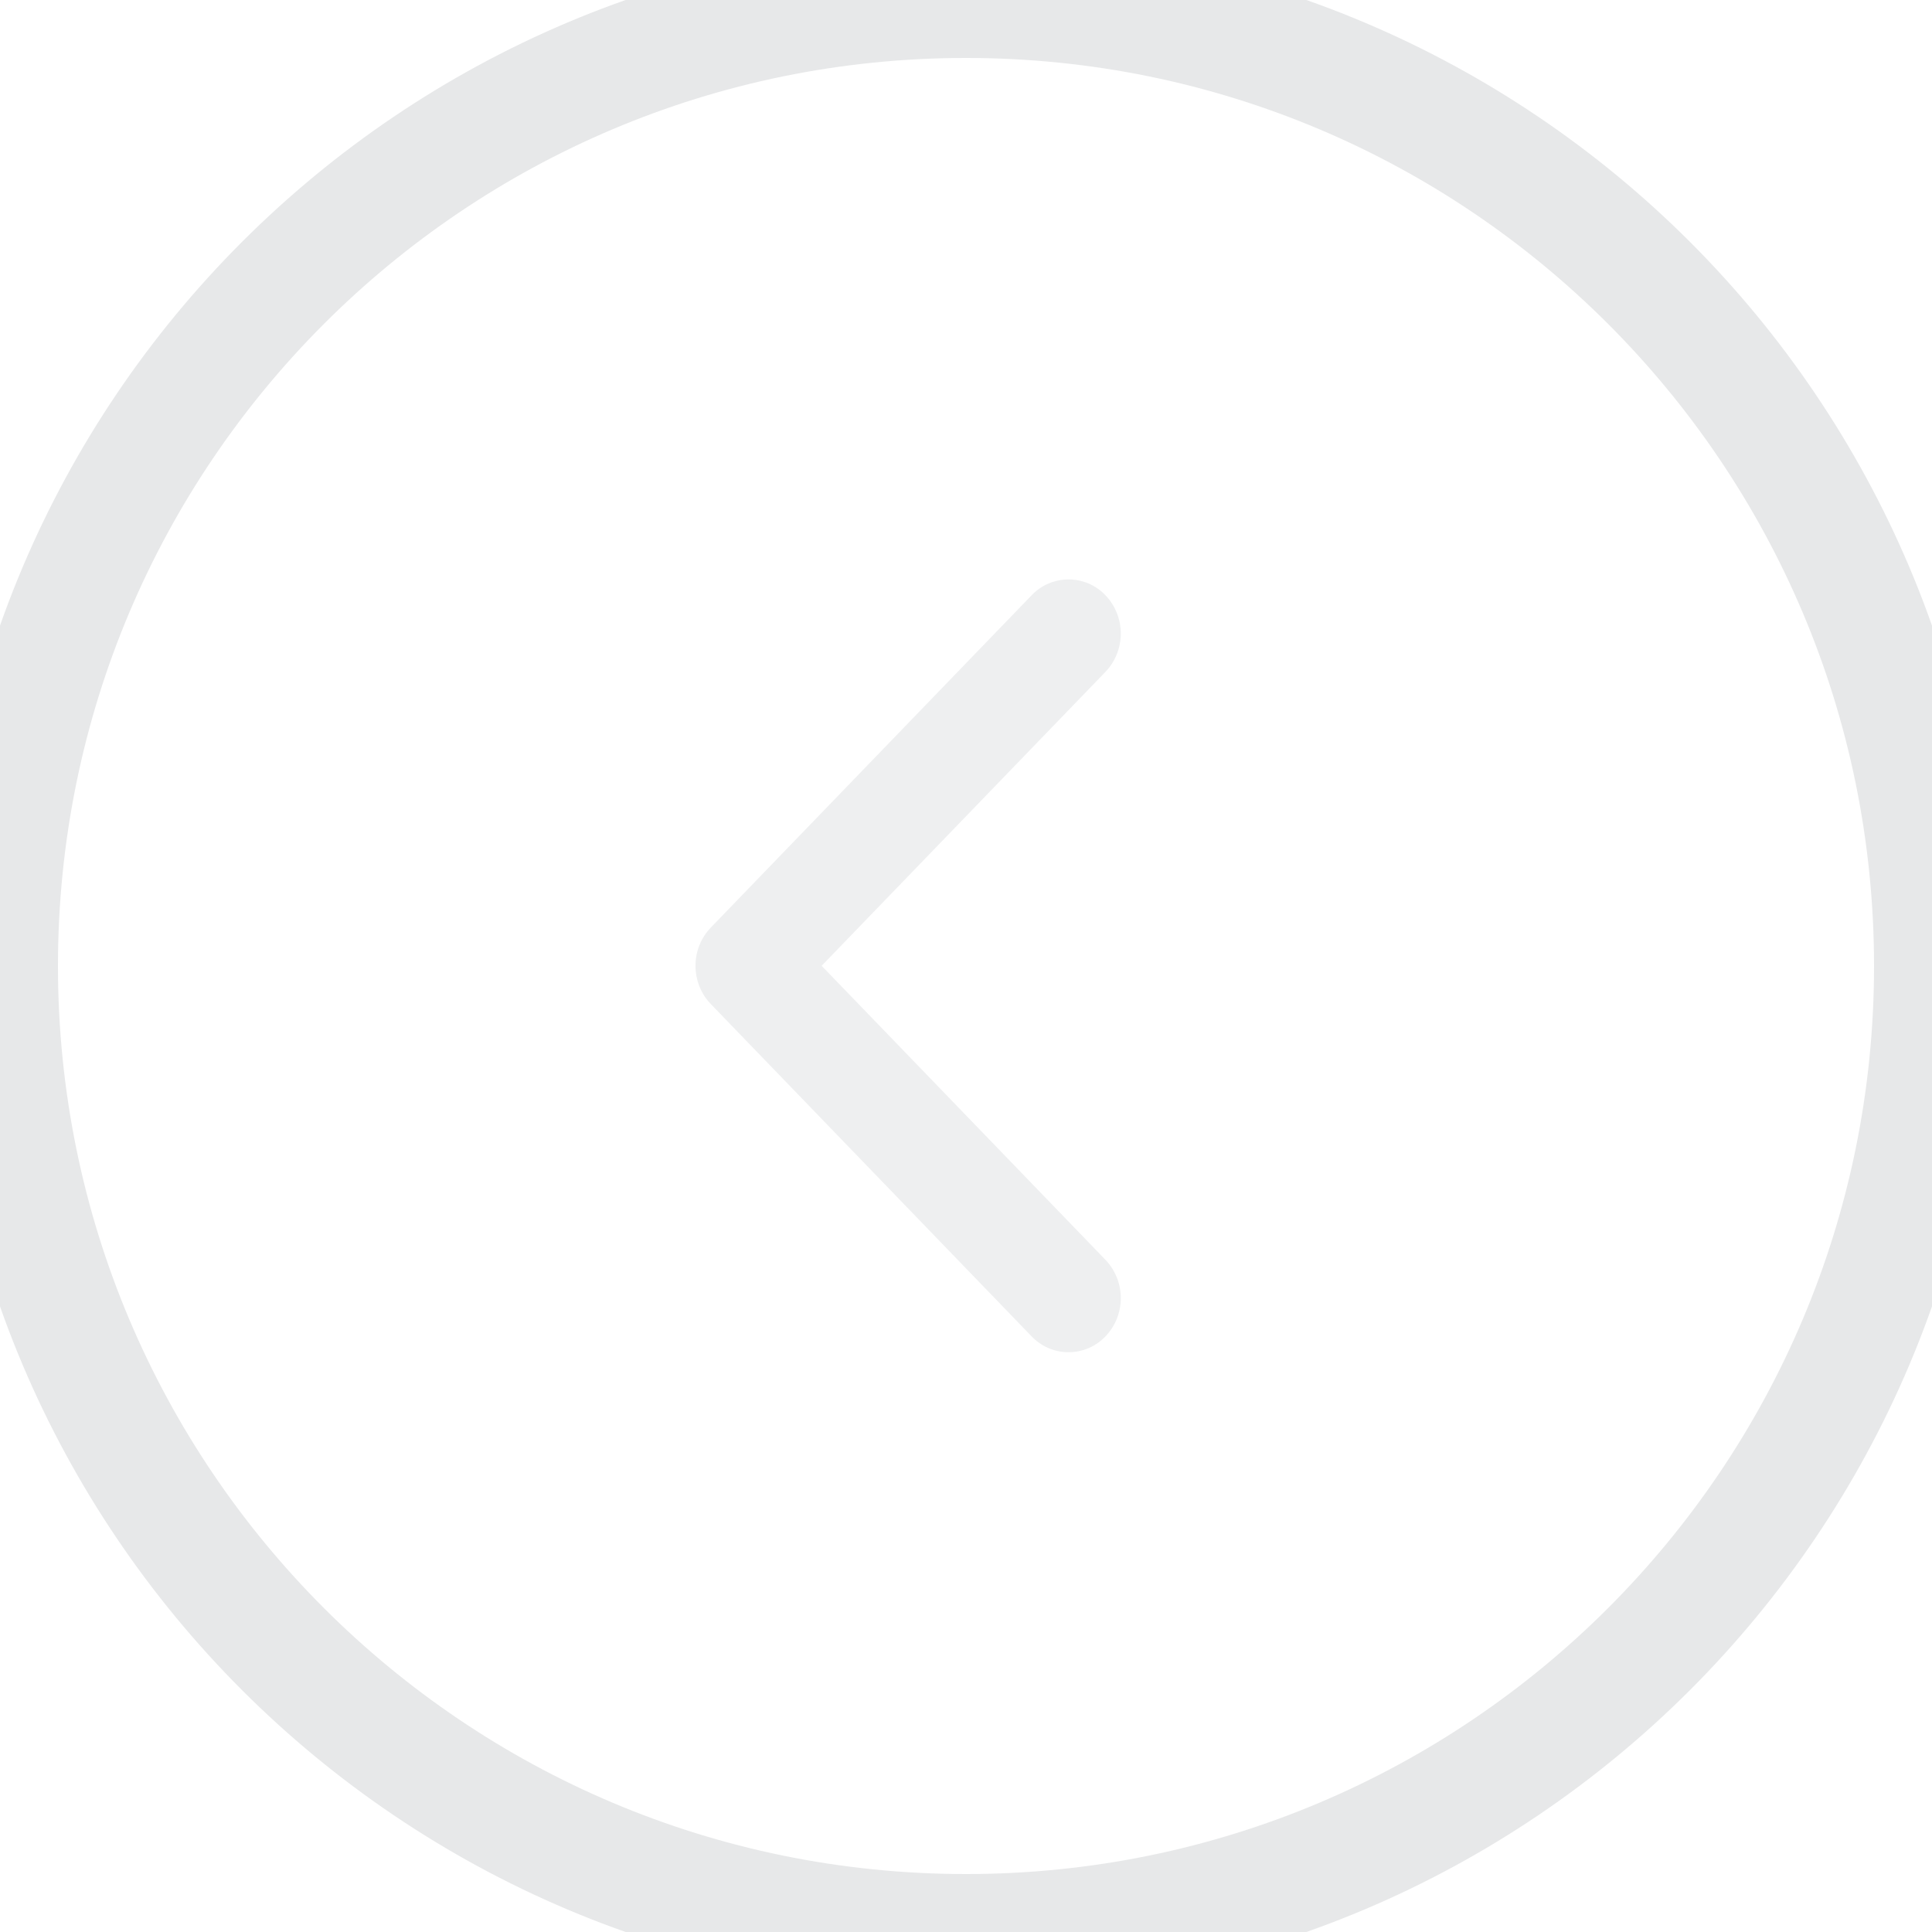
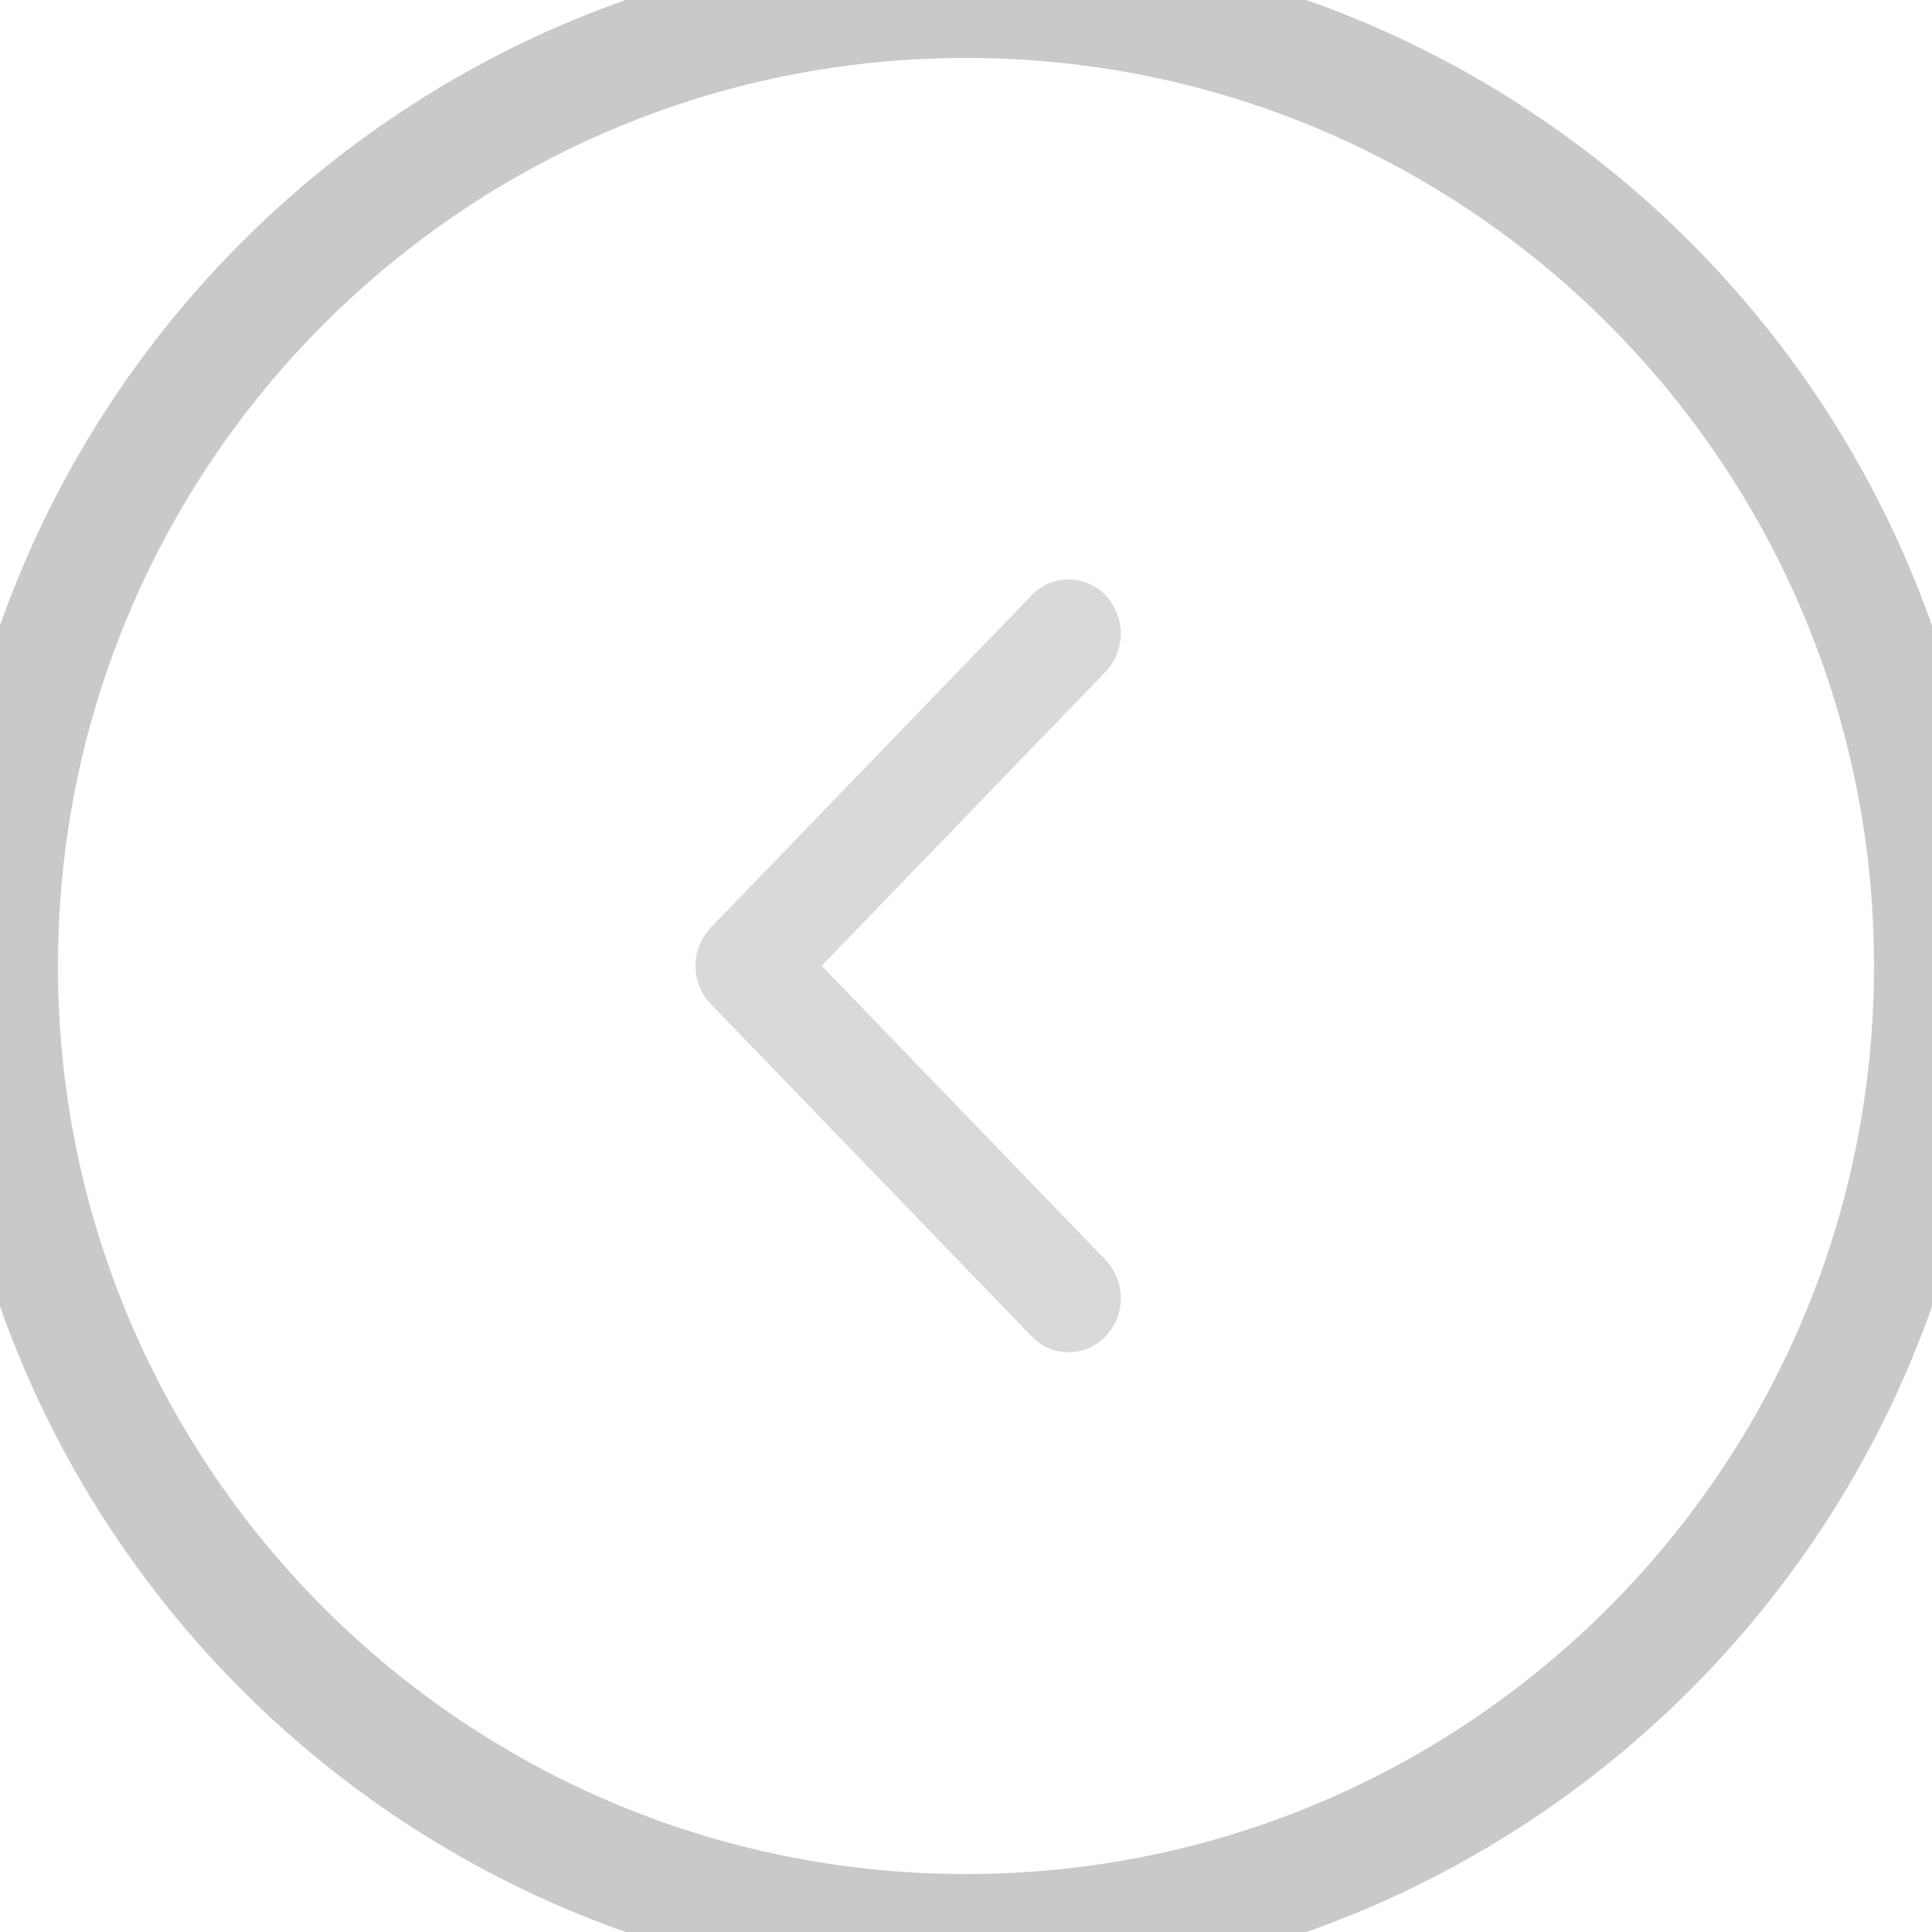
<svg xmlns="http://www.w3.org/2000/svg" baseProfile="full" height="50" width="50">
-   <path stroke="#e7e8e9" stroke-width="3" fill="none" d="M25 0c13.807 0 25 11.193 25 25S38.807 50 25 50 0 38.807 0 25 11.193 0 25 0z" />
-   <path fill-opacity=".702" fill="#e7e8e9" d="M18.396 25.985l8.302 8.6a1.319 1.319 0 0 0 1.912 0 1.435 1.435 0 0 0 0-1.98l-7.346-7.61 7.346-7.608a1.437 1.437 0 0 0 0-1.981 1.319 1.319 0 0 0-1.912 0l-8.303 8.6a1.418 1.418 0 0 0-.395.989c0 .359.132.718.396.99z" />
+   <path stroke="#c9c9c9" stroke-width="3" fill="none" d="M25 0c13.807 0 25 11.193 25 25S38.807 50 25 50 0 38.807 0 25 11.193 0 25 0z" />
+   <path fill-opacity=".702" fill="#c9c9c9" d="M18.396 25.985l8.302 8.6a1.319 1.319 0 0 0 1.912 0 1.435 1.435 0 0 0 0-1.98l-7.346-7.61 7.346-7.608a1.437 1.437 0 0 0 0-1.981 1.319 1.319 0 0 0-1.912 0l-8.303 8.6a1.418 1.418 0 0 0-.395.989c0 .359.132.718.396.99z" />
</svg>
